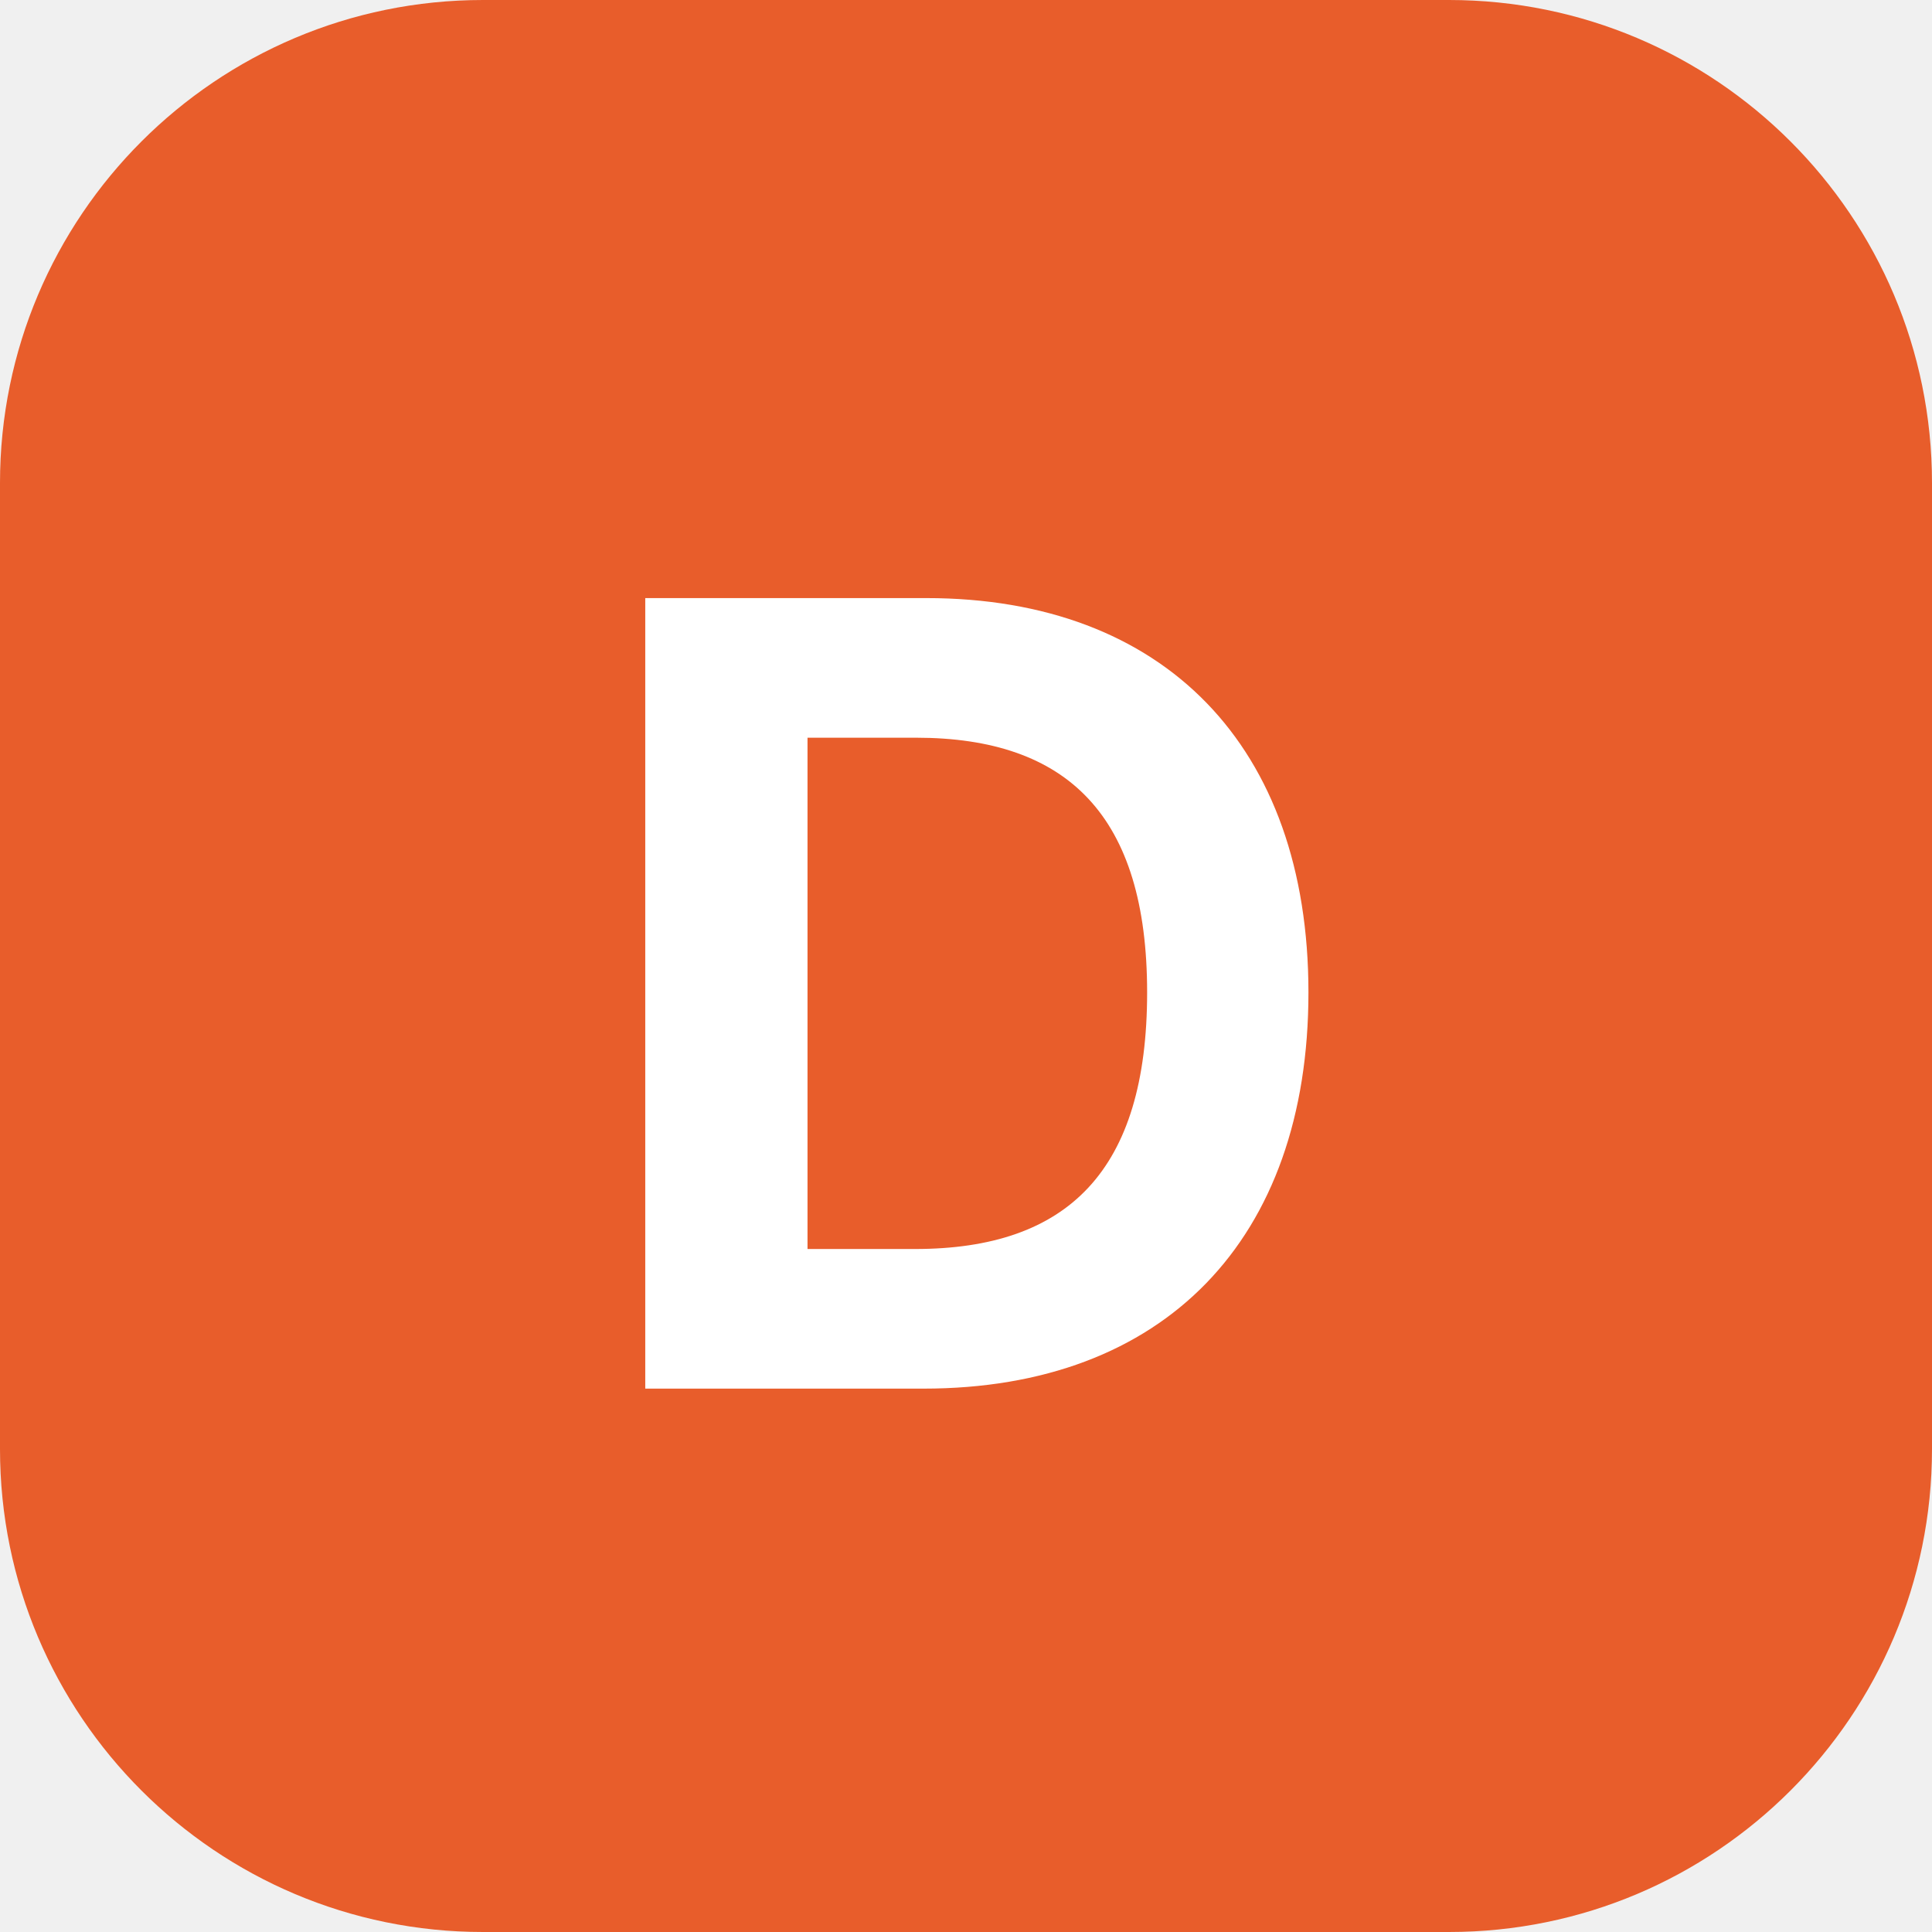
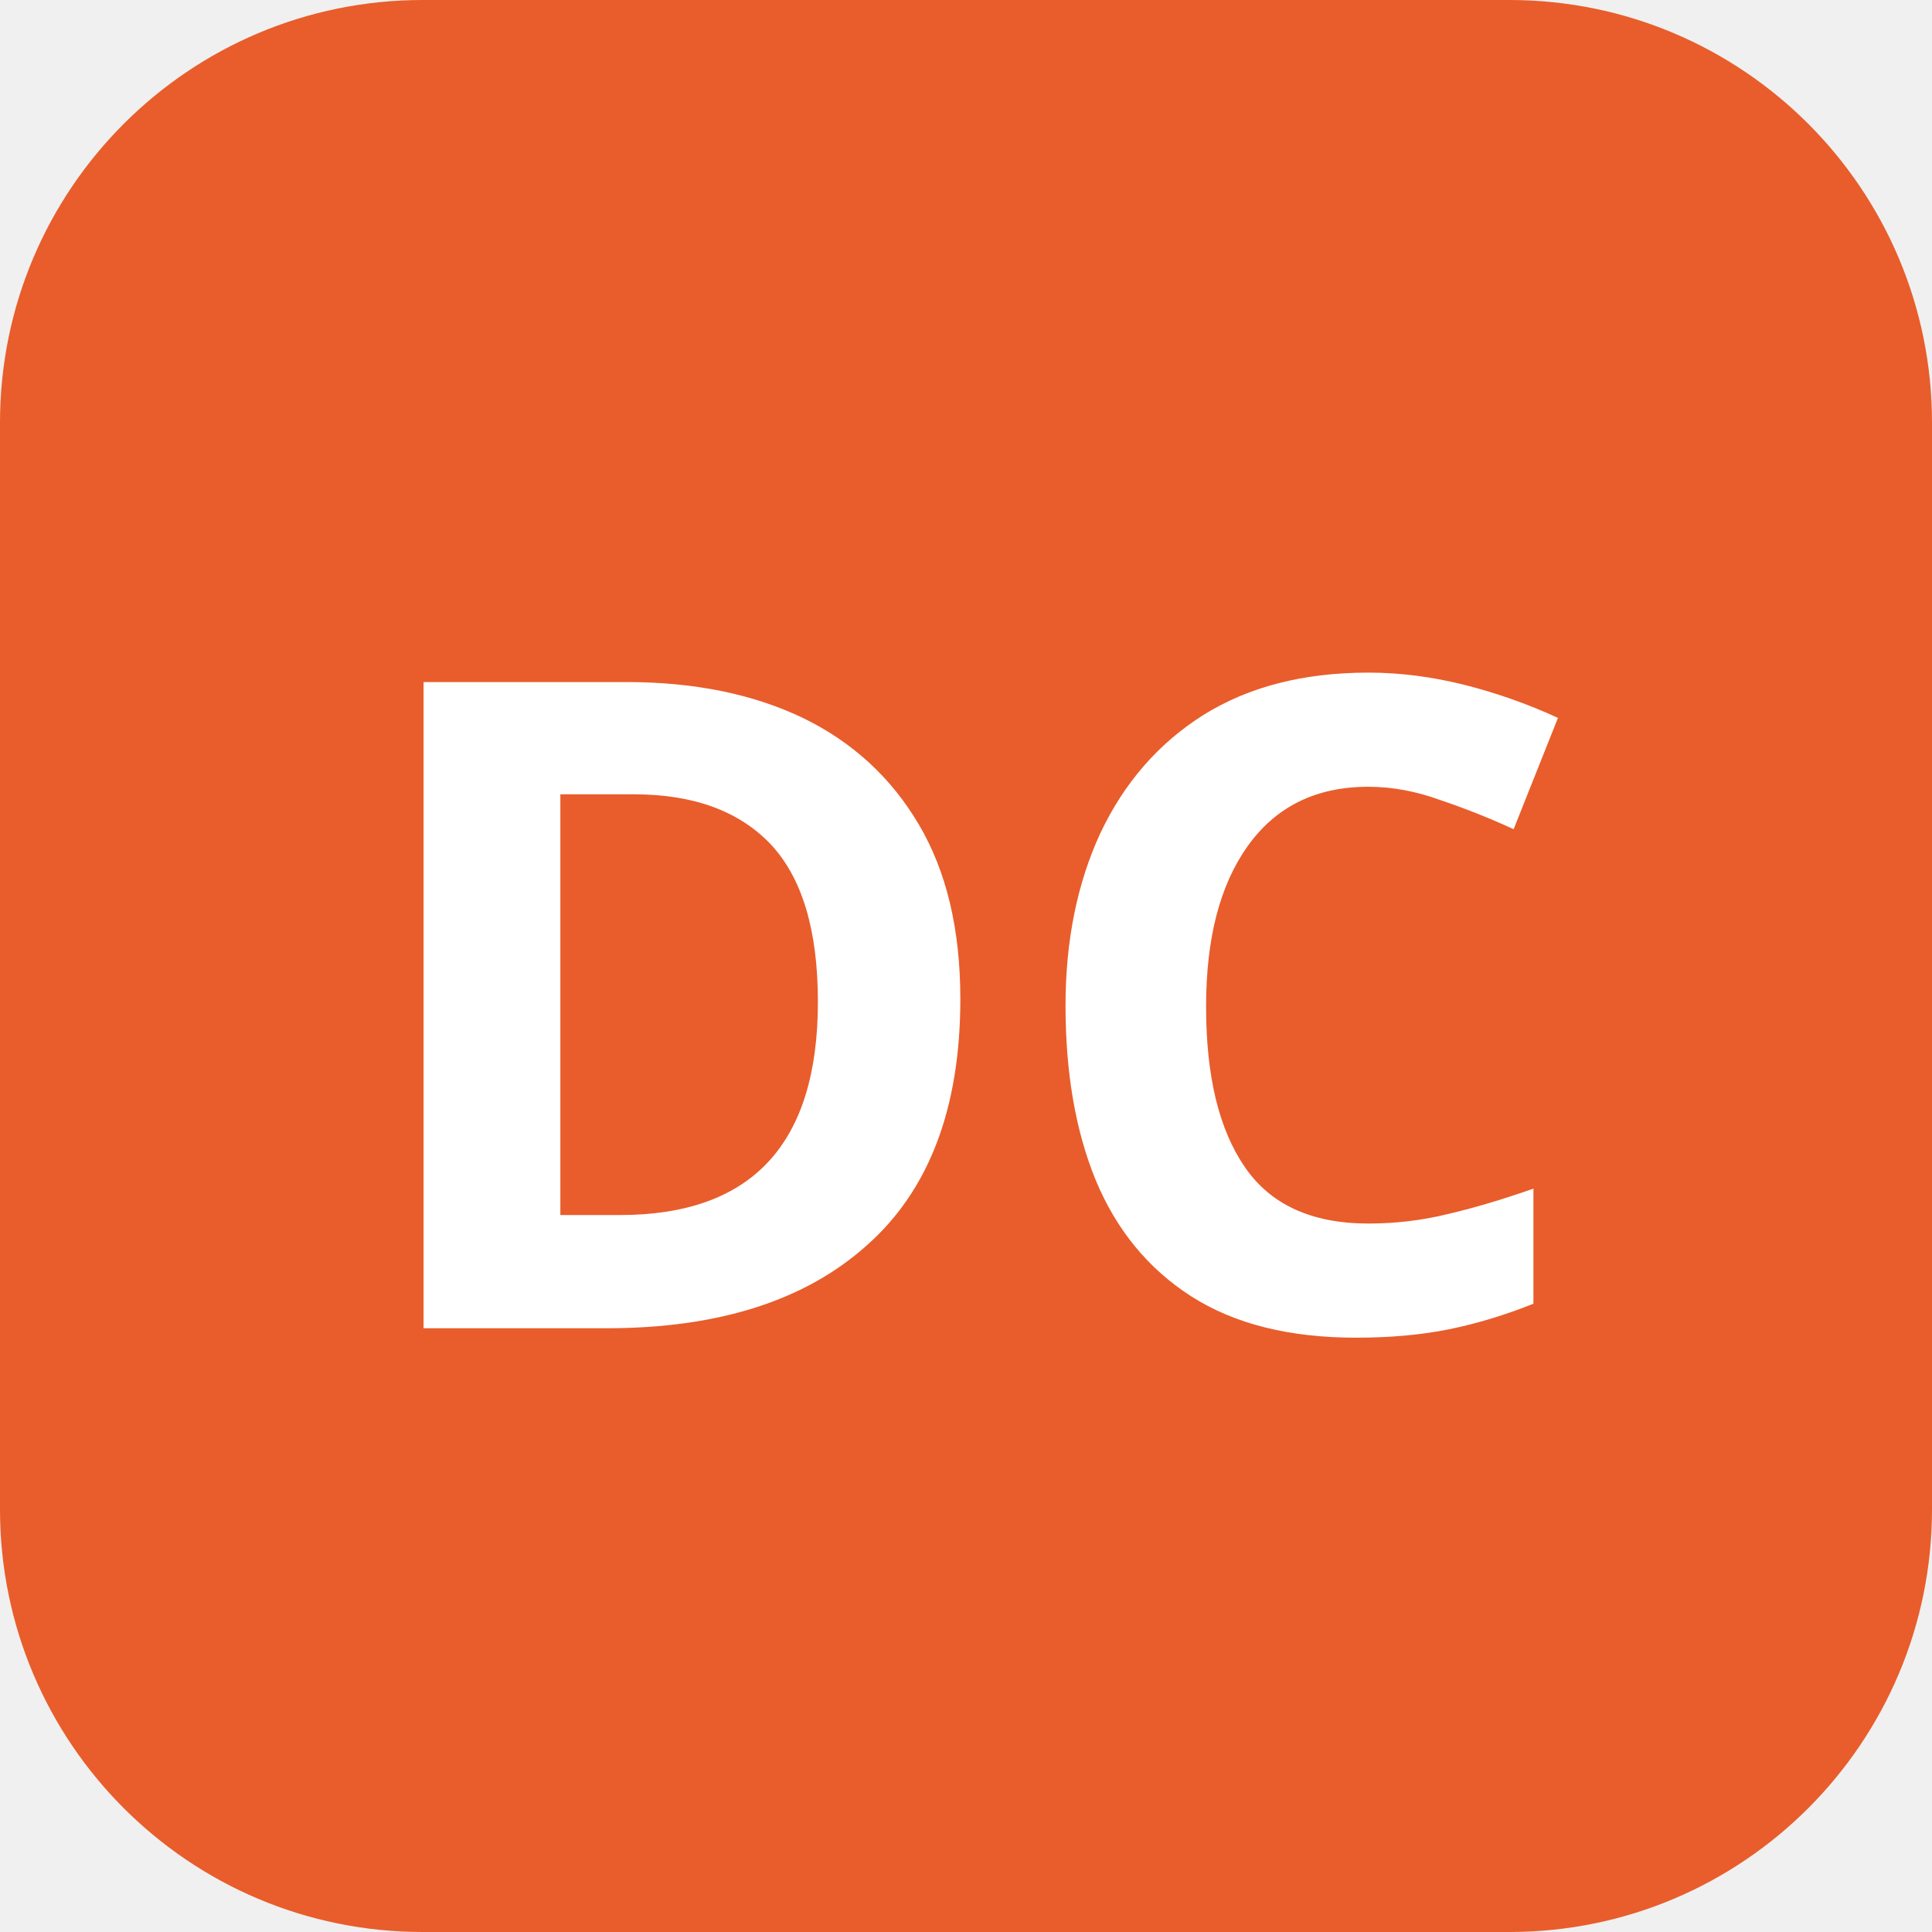
- <svg xmlns="http://www.w3.org/2000/svg" viewBox="0 0 32 32" fill="none">
-   <rect width="32" height="32" rx="8" fill="#E85D2B" />
-   <text x="16" y="23" text-anchor="middle" font-family="system-ui, -apple-system, sans-serif" font-size="18" font-weight="700" fill="white">D</text>
+ <svg xmlns="http://www.w3.org/2000/svg" viewBox="0 0 32 32">
+   <rect width="32" height="32" rx="7" fill="#E85D2B" />
+   <text x="16" y="22" font-family="system-ui,sans-serif" font-size="15" font-weight="900" fill="#ffffff" text-anchor="middle">DC</text>
</svg>
